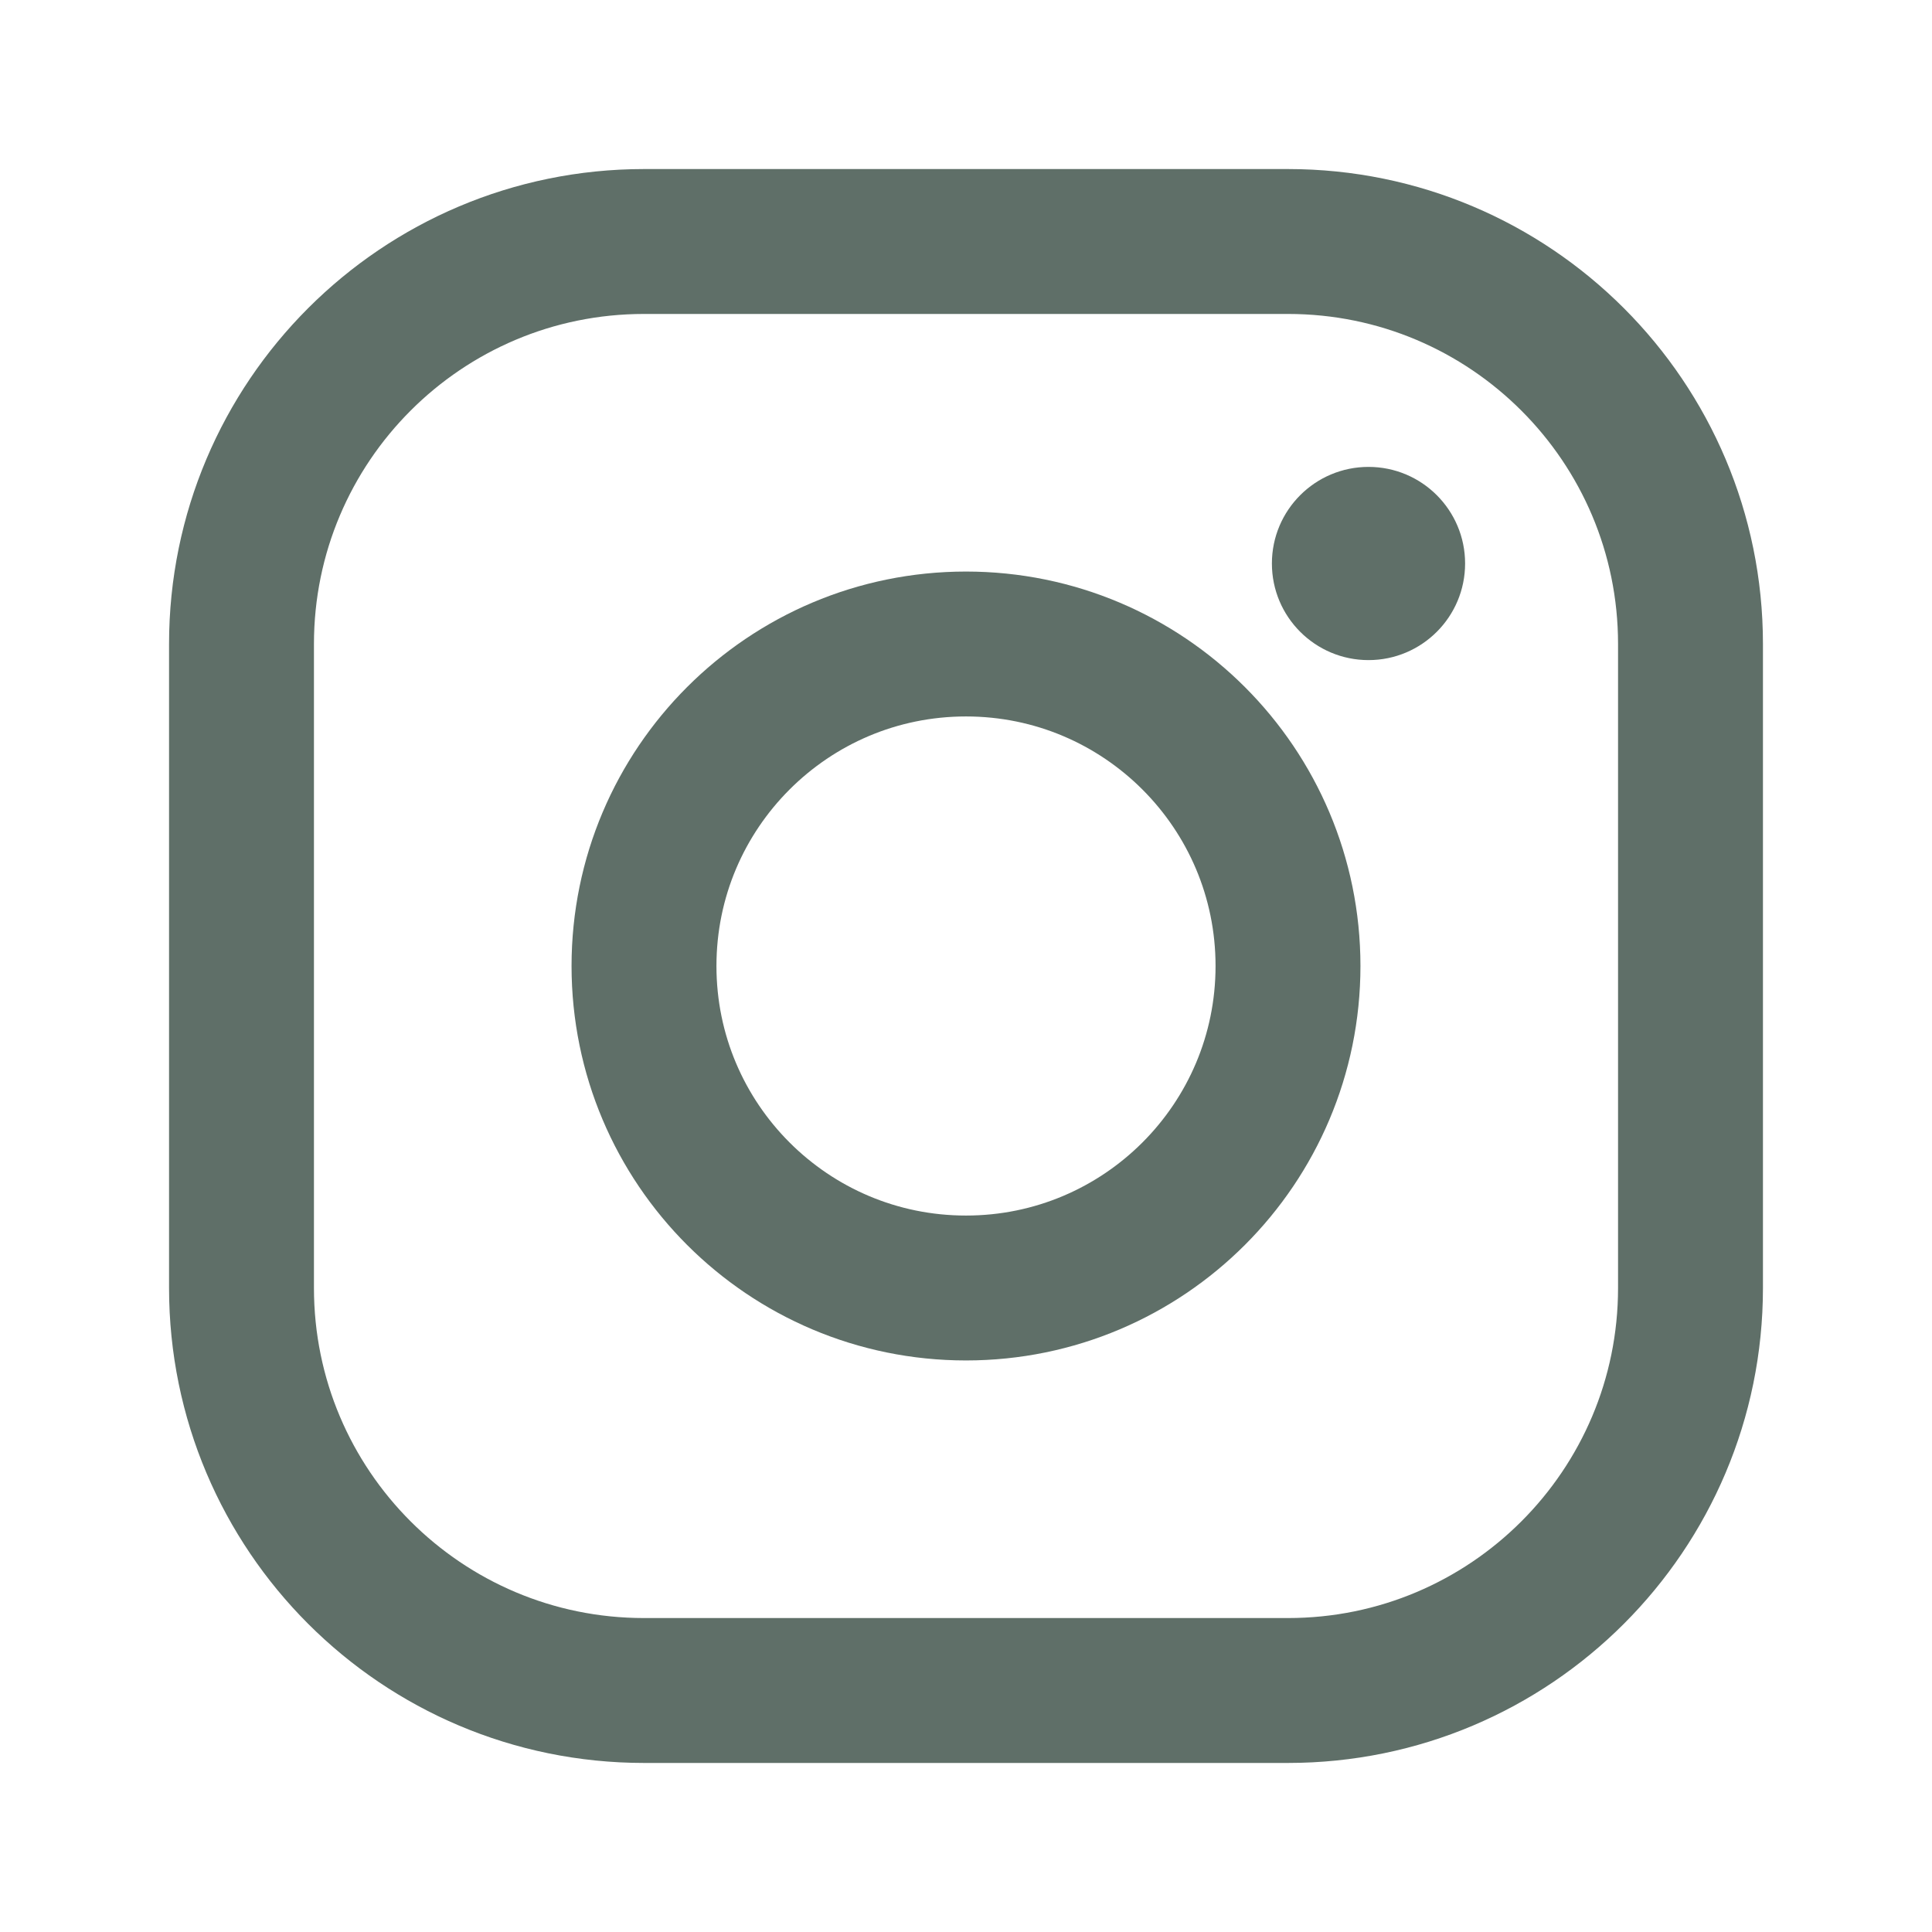
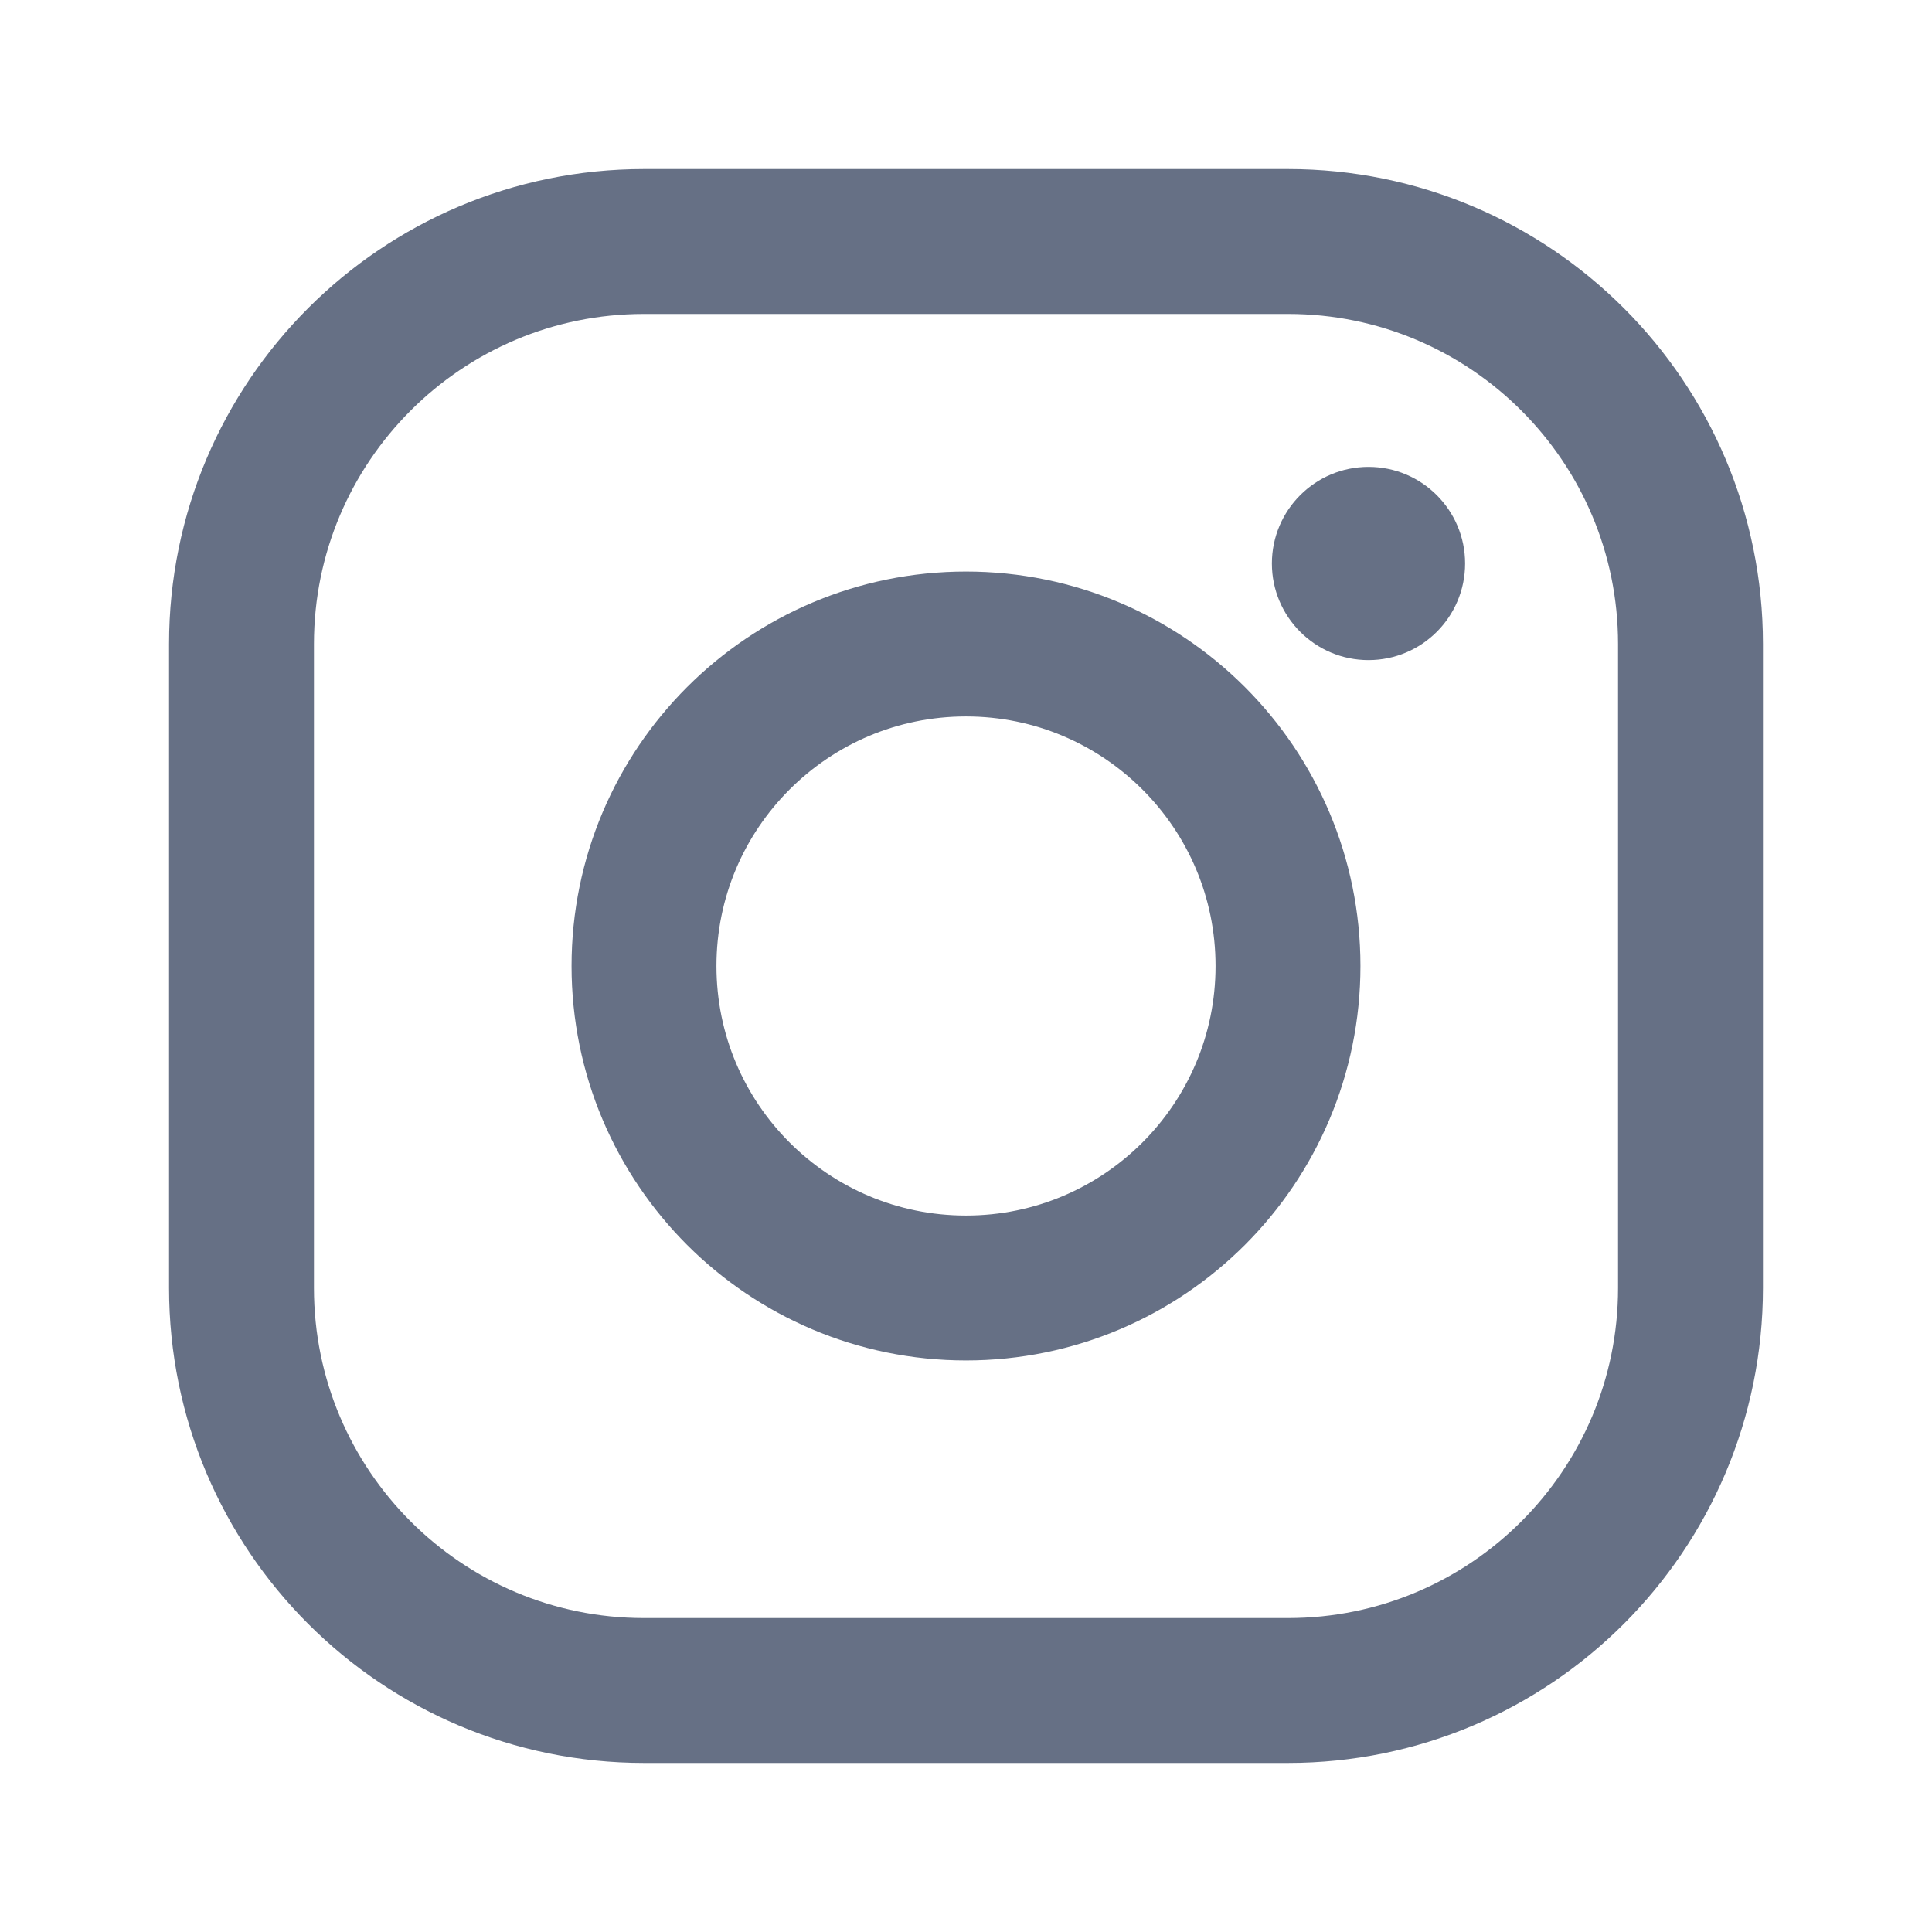
<svg xmlns="http://www.w3.org/2000/svg" viewBox="0 0 24 24" fill="none" aria-hidden="true">
-   <rect x="3" y="3" width="18" height="18" rx="5" stroke="#5F6F68" stroke-width="1.8" />
-   <circle cx="12" cy="12" r="4" stroke="#5F6F68" stroke-width="1.8" />
-   <circle cx="17" cy="7" r="1.2" fill="#5F6F68" />
+   <rect x="3" y="3" width="18" height="18" rx="5" stroke="#667085" stroke-width="1.8" />
+   <circle cx="12" cy="12" r="4" stroke="#667085" stroke-width="1.8" />
+   <circle cx="17" cy="7" r="1.2" fill="#667085" />
</svg>
